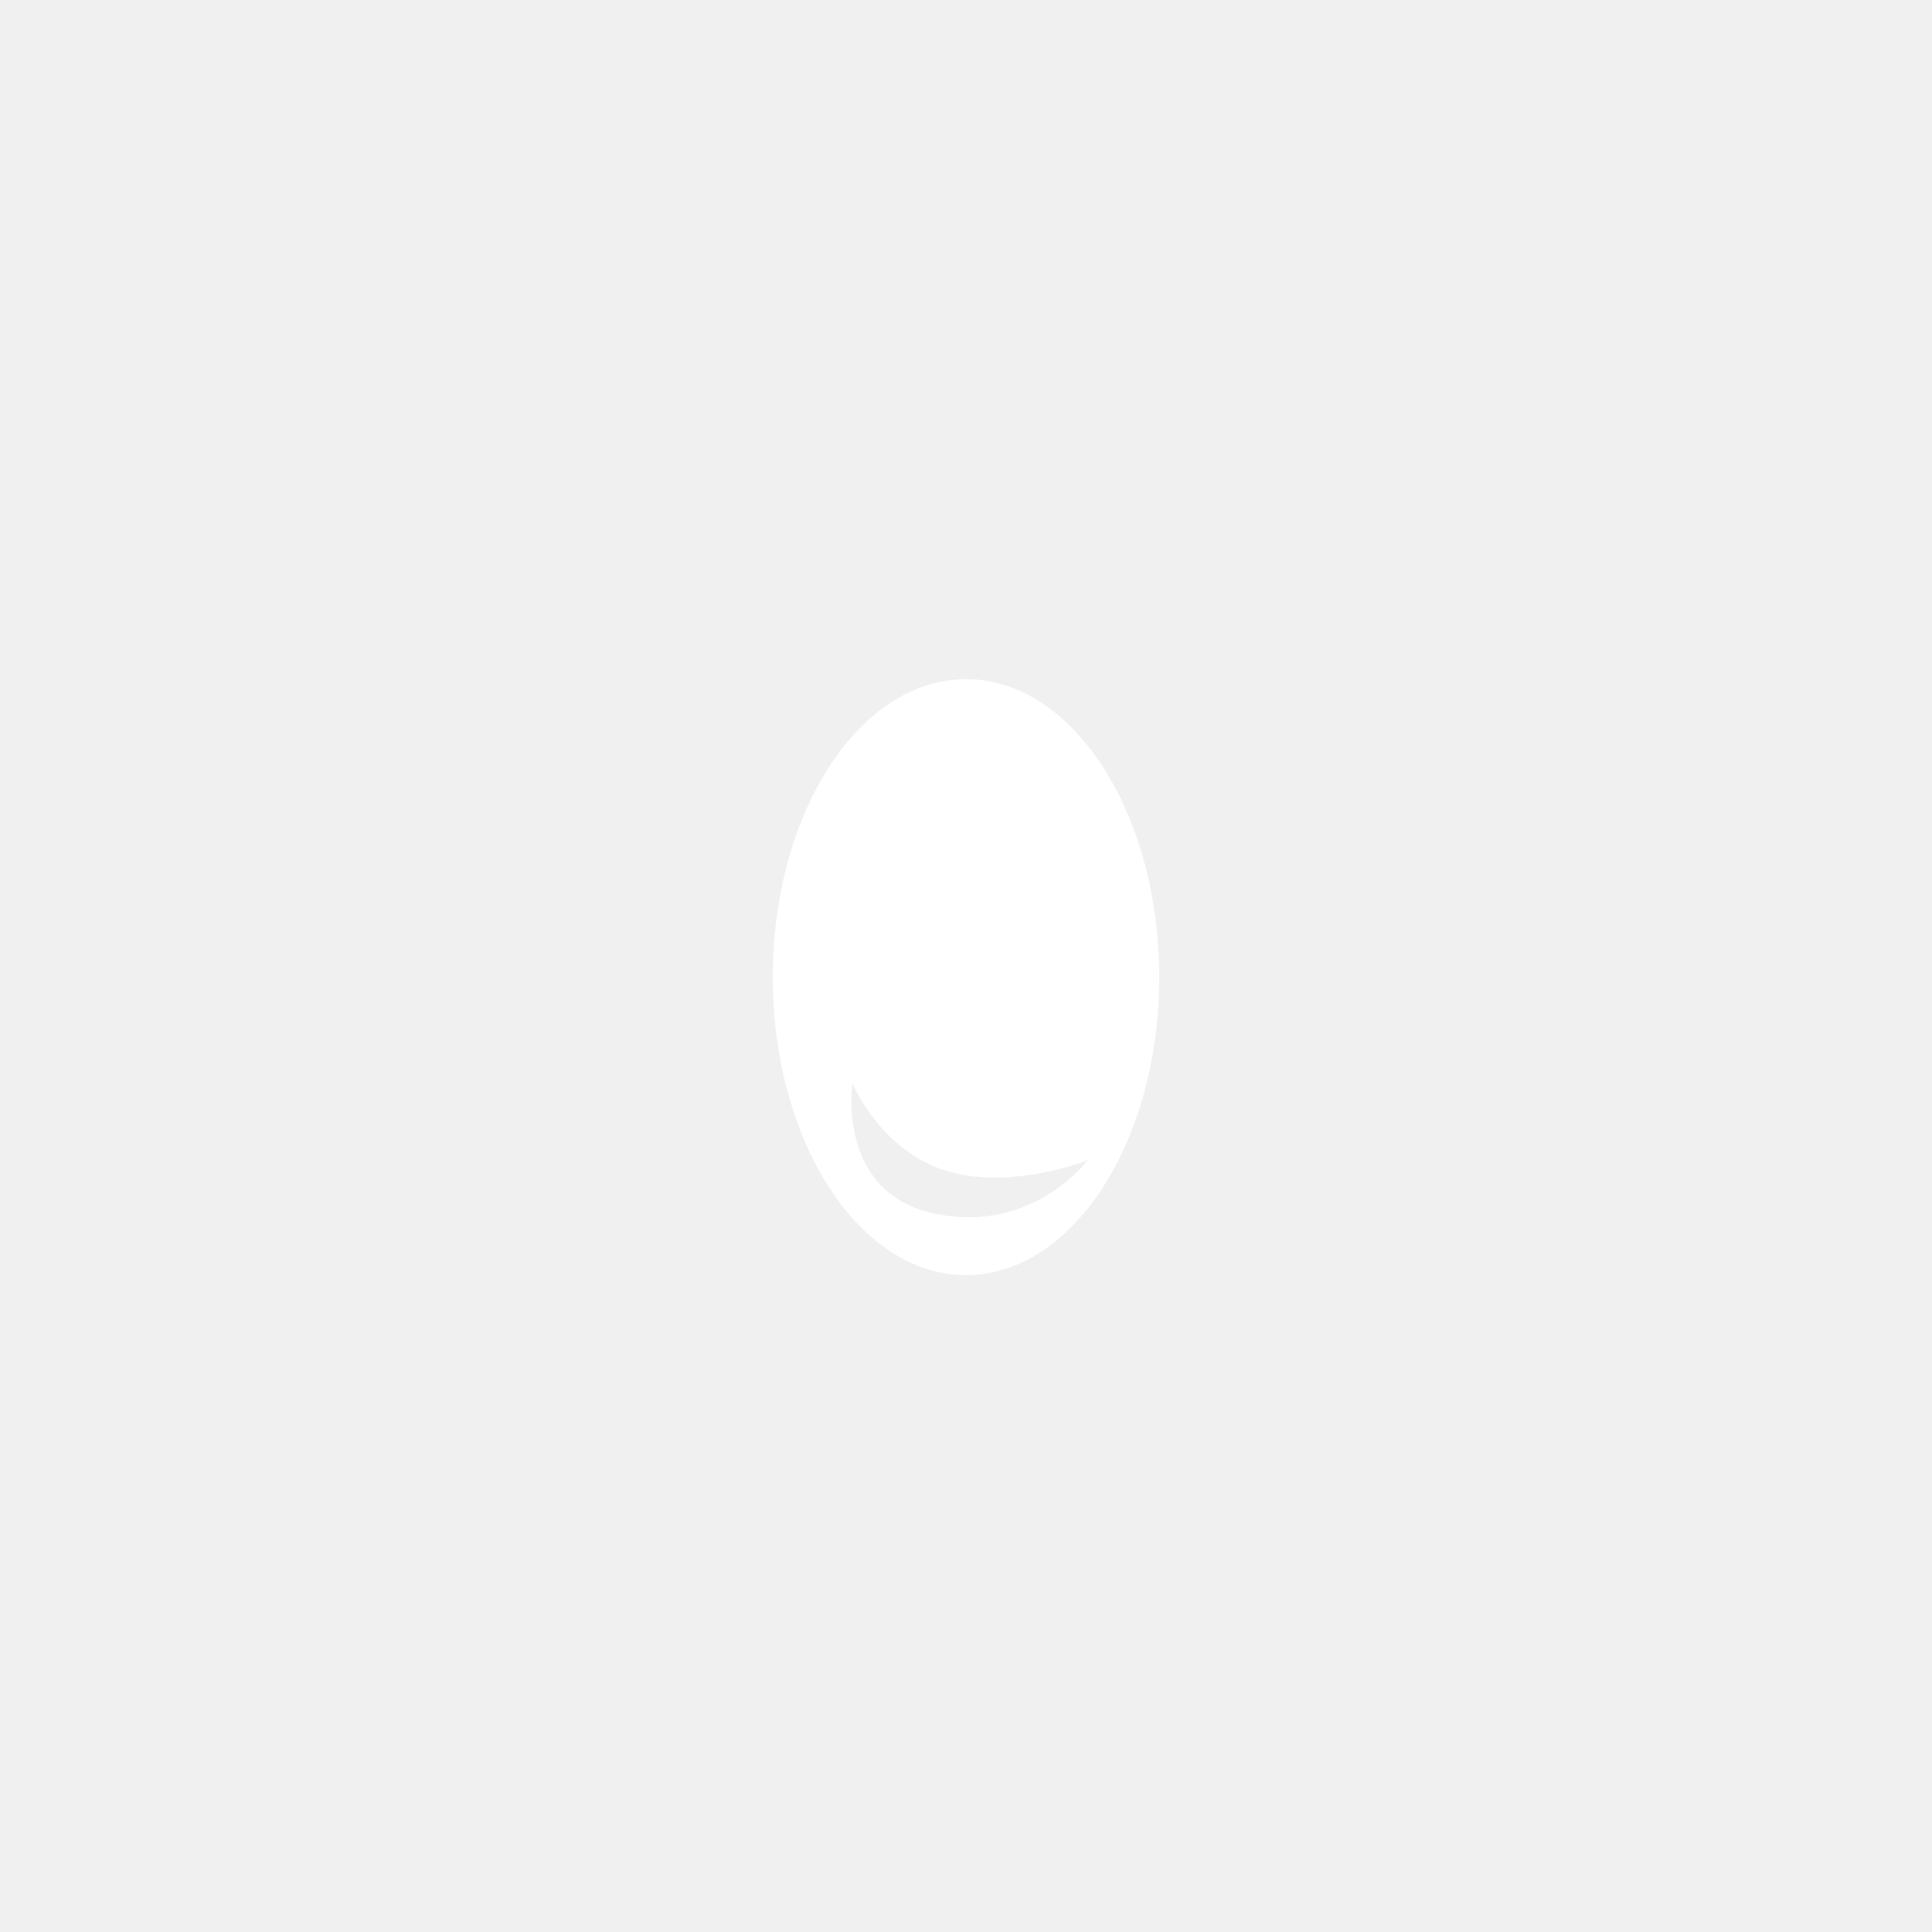
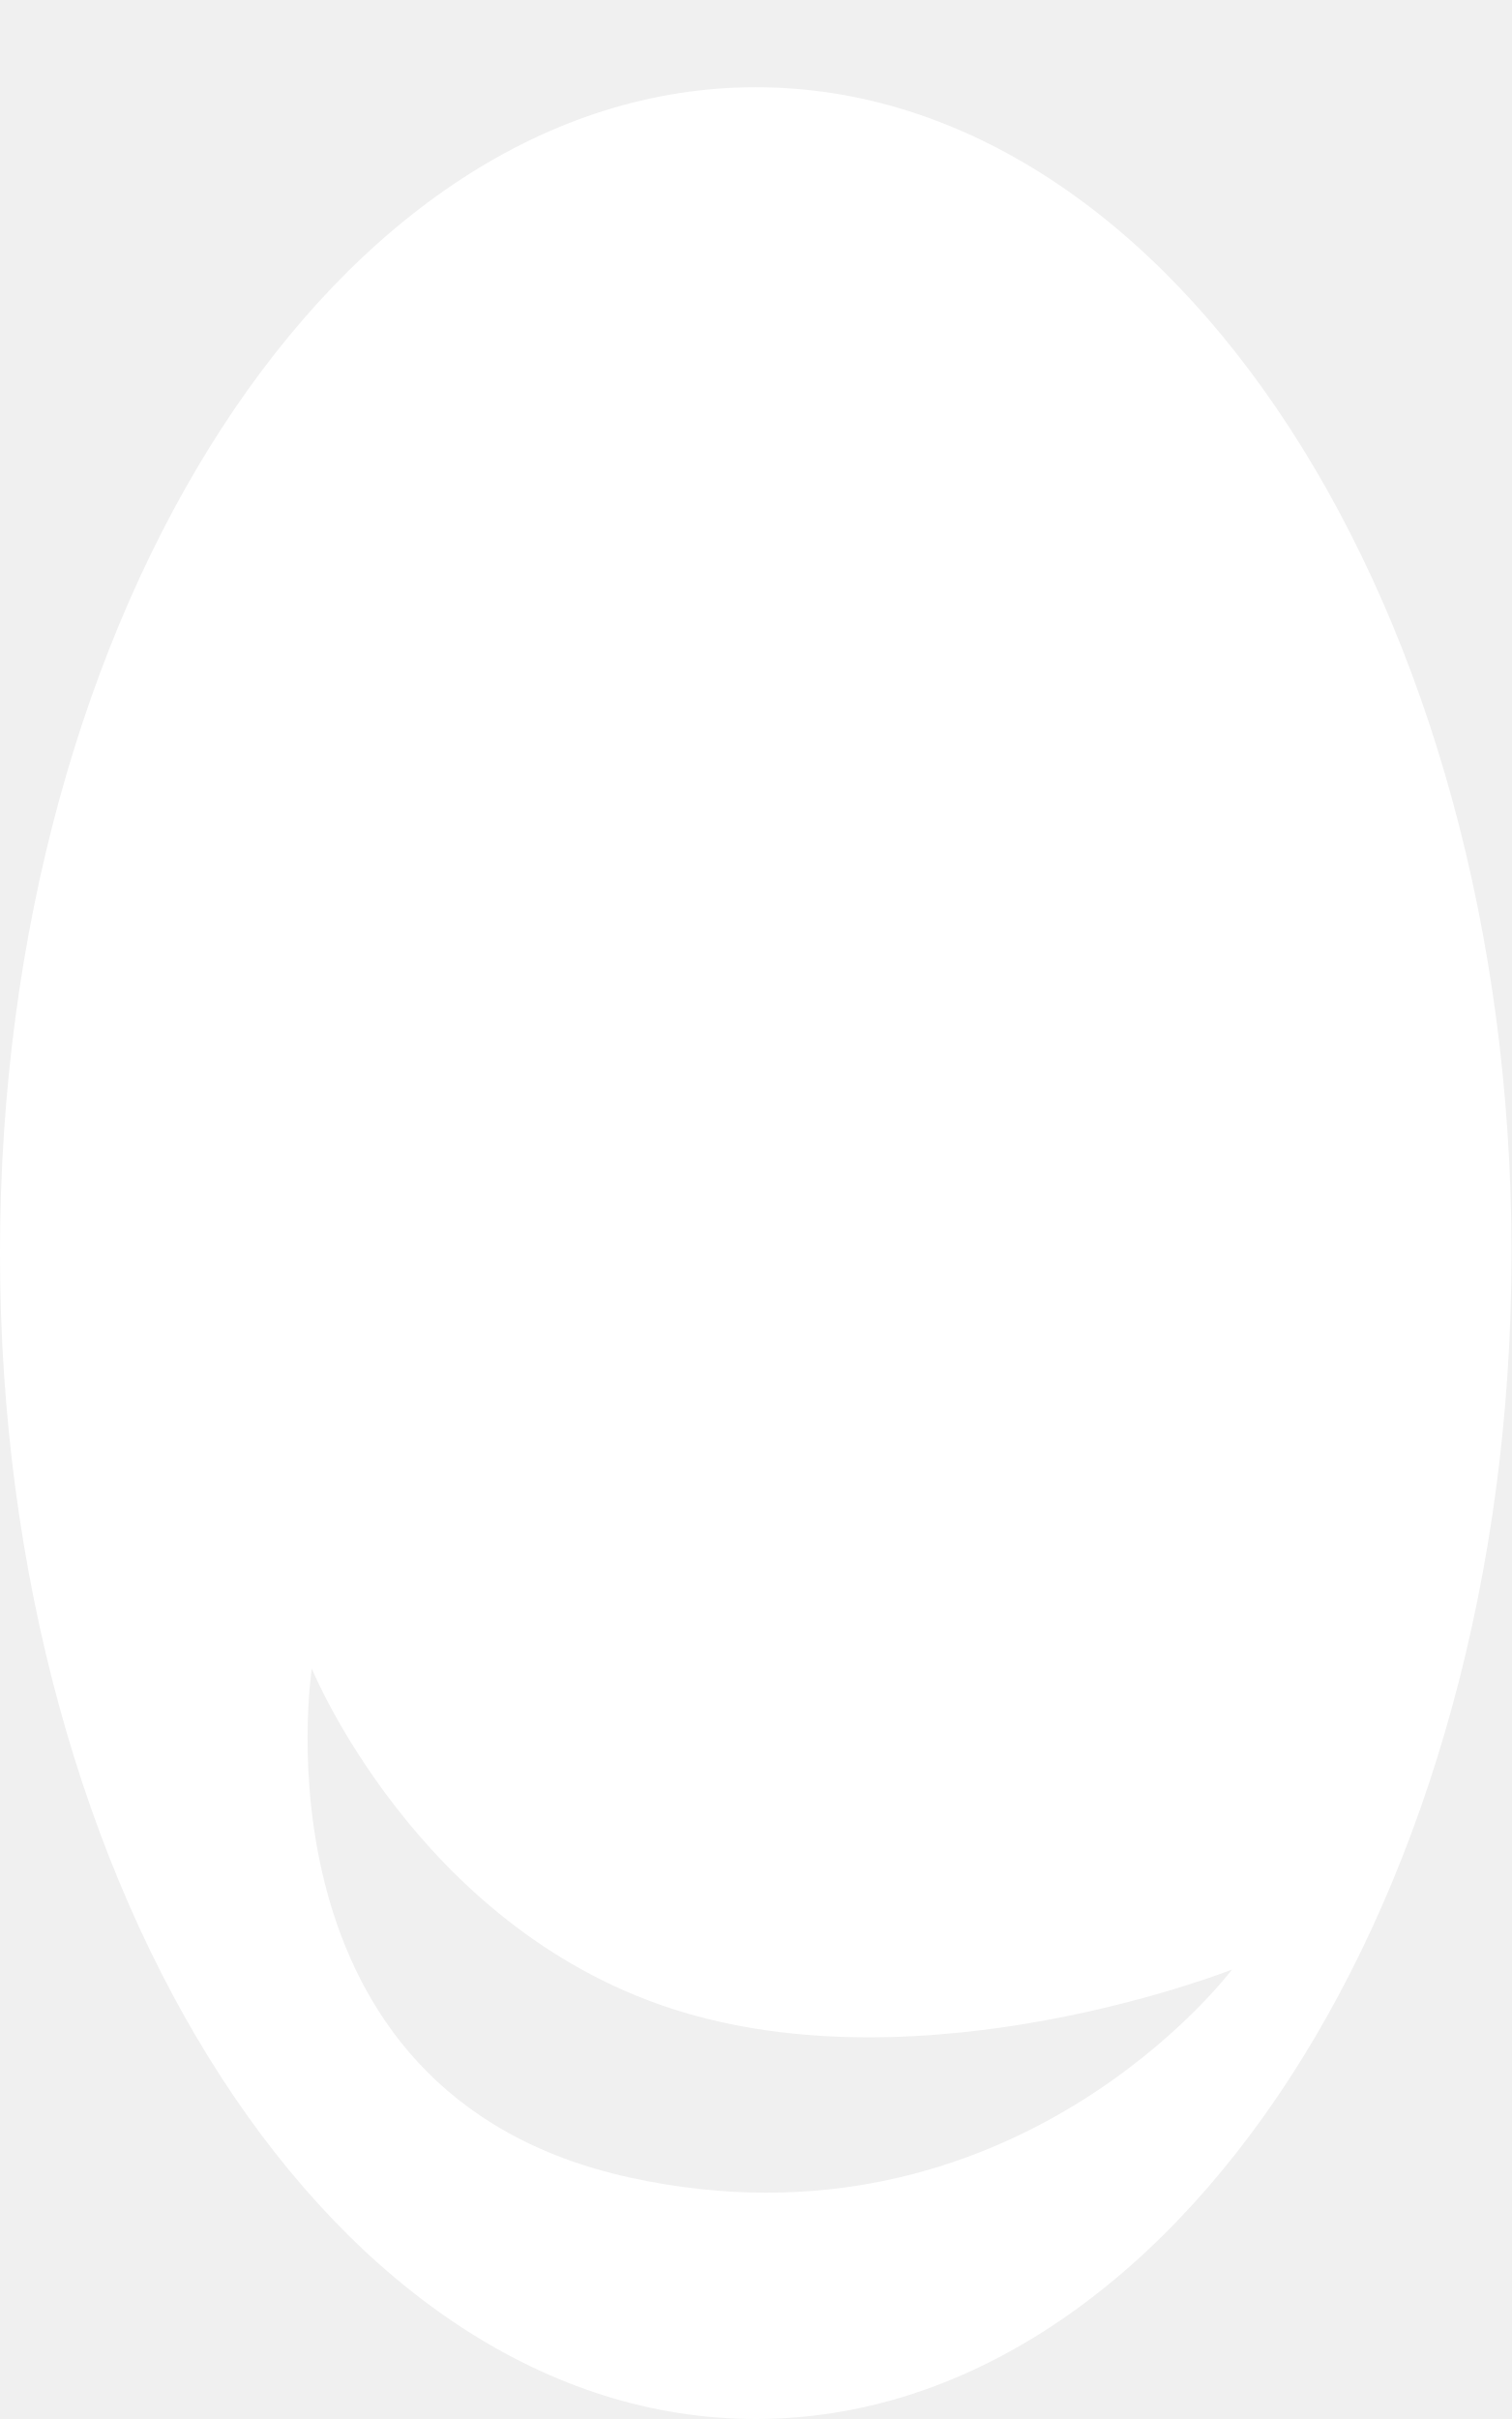
- <svg xmlns="http://www.w3.org/2000/svg" width="50" height="50" viewBox="0 0 50 50" fill="none">
-   <g filter="url(#filter0_d_7_2)">
-     <rect x="10" y="10" width="30" height="30" rx="15" fill="url(#paint0_linear_7_2)" />
-   </g>
-   <path fill-rule="evenodd" clip-rule="evenodd" d="M25 33C27.761 33 30 29.547 30 25.288C30 21.029 27.761 17.577 25 17.577C22.239 17.577 20 21.029 20 25.288C20 29.547 22.239 33 25 33ZM24.166 31.403C21.629 30.848 22.063 28.037 22.063 28.037C22.063 28.037 22.756 29.734 24.438 30.284C26.119 30.833 28.151 30.027 28.151 30.027C28.151 30.027 26.704 31.958 24.166 31.403Z" fill="white" />
+ <svg xmlns="http://www.w3.org/2000/svg" width="10" height="16" viewBox="0 0 10 16" fill="none">
+   <path fill-rule="evenodd" clip-rule="evenodd" d="M5 16C7.761 16 10 12.547 10 8.288C10 4.029 7.761 0.577 5 0.577C2.239 0.577 0 4.029 0 8.288C0 12.547 2.239 16 5 16ZM4.167 14.403C1.629 13.848 2.063 11.037 2.063 11.037C2.063 11.037 2.756 12.734 4.438 13.284C6.119 13.833 8.151 13.027 8.151 13.027C8.151 13.027 6.704 14.958 4.167 14.403Z" fill="white" />
</svg>
